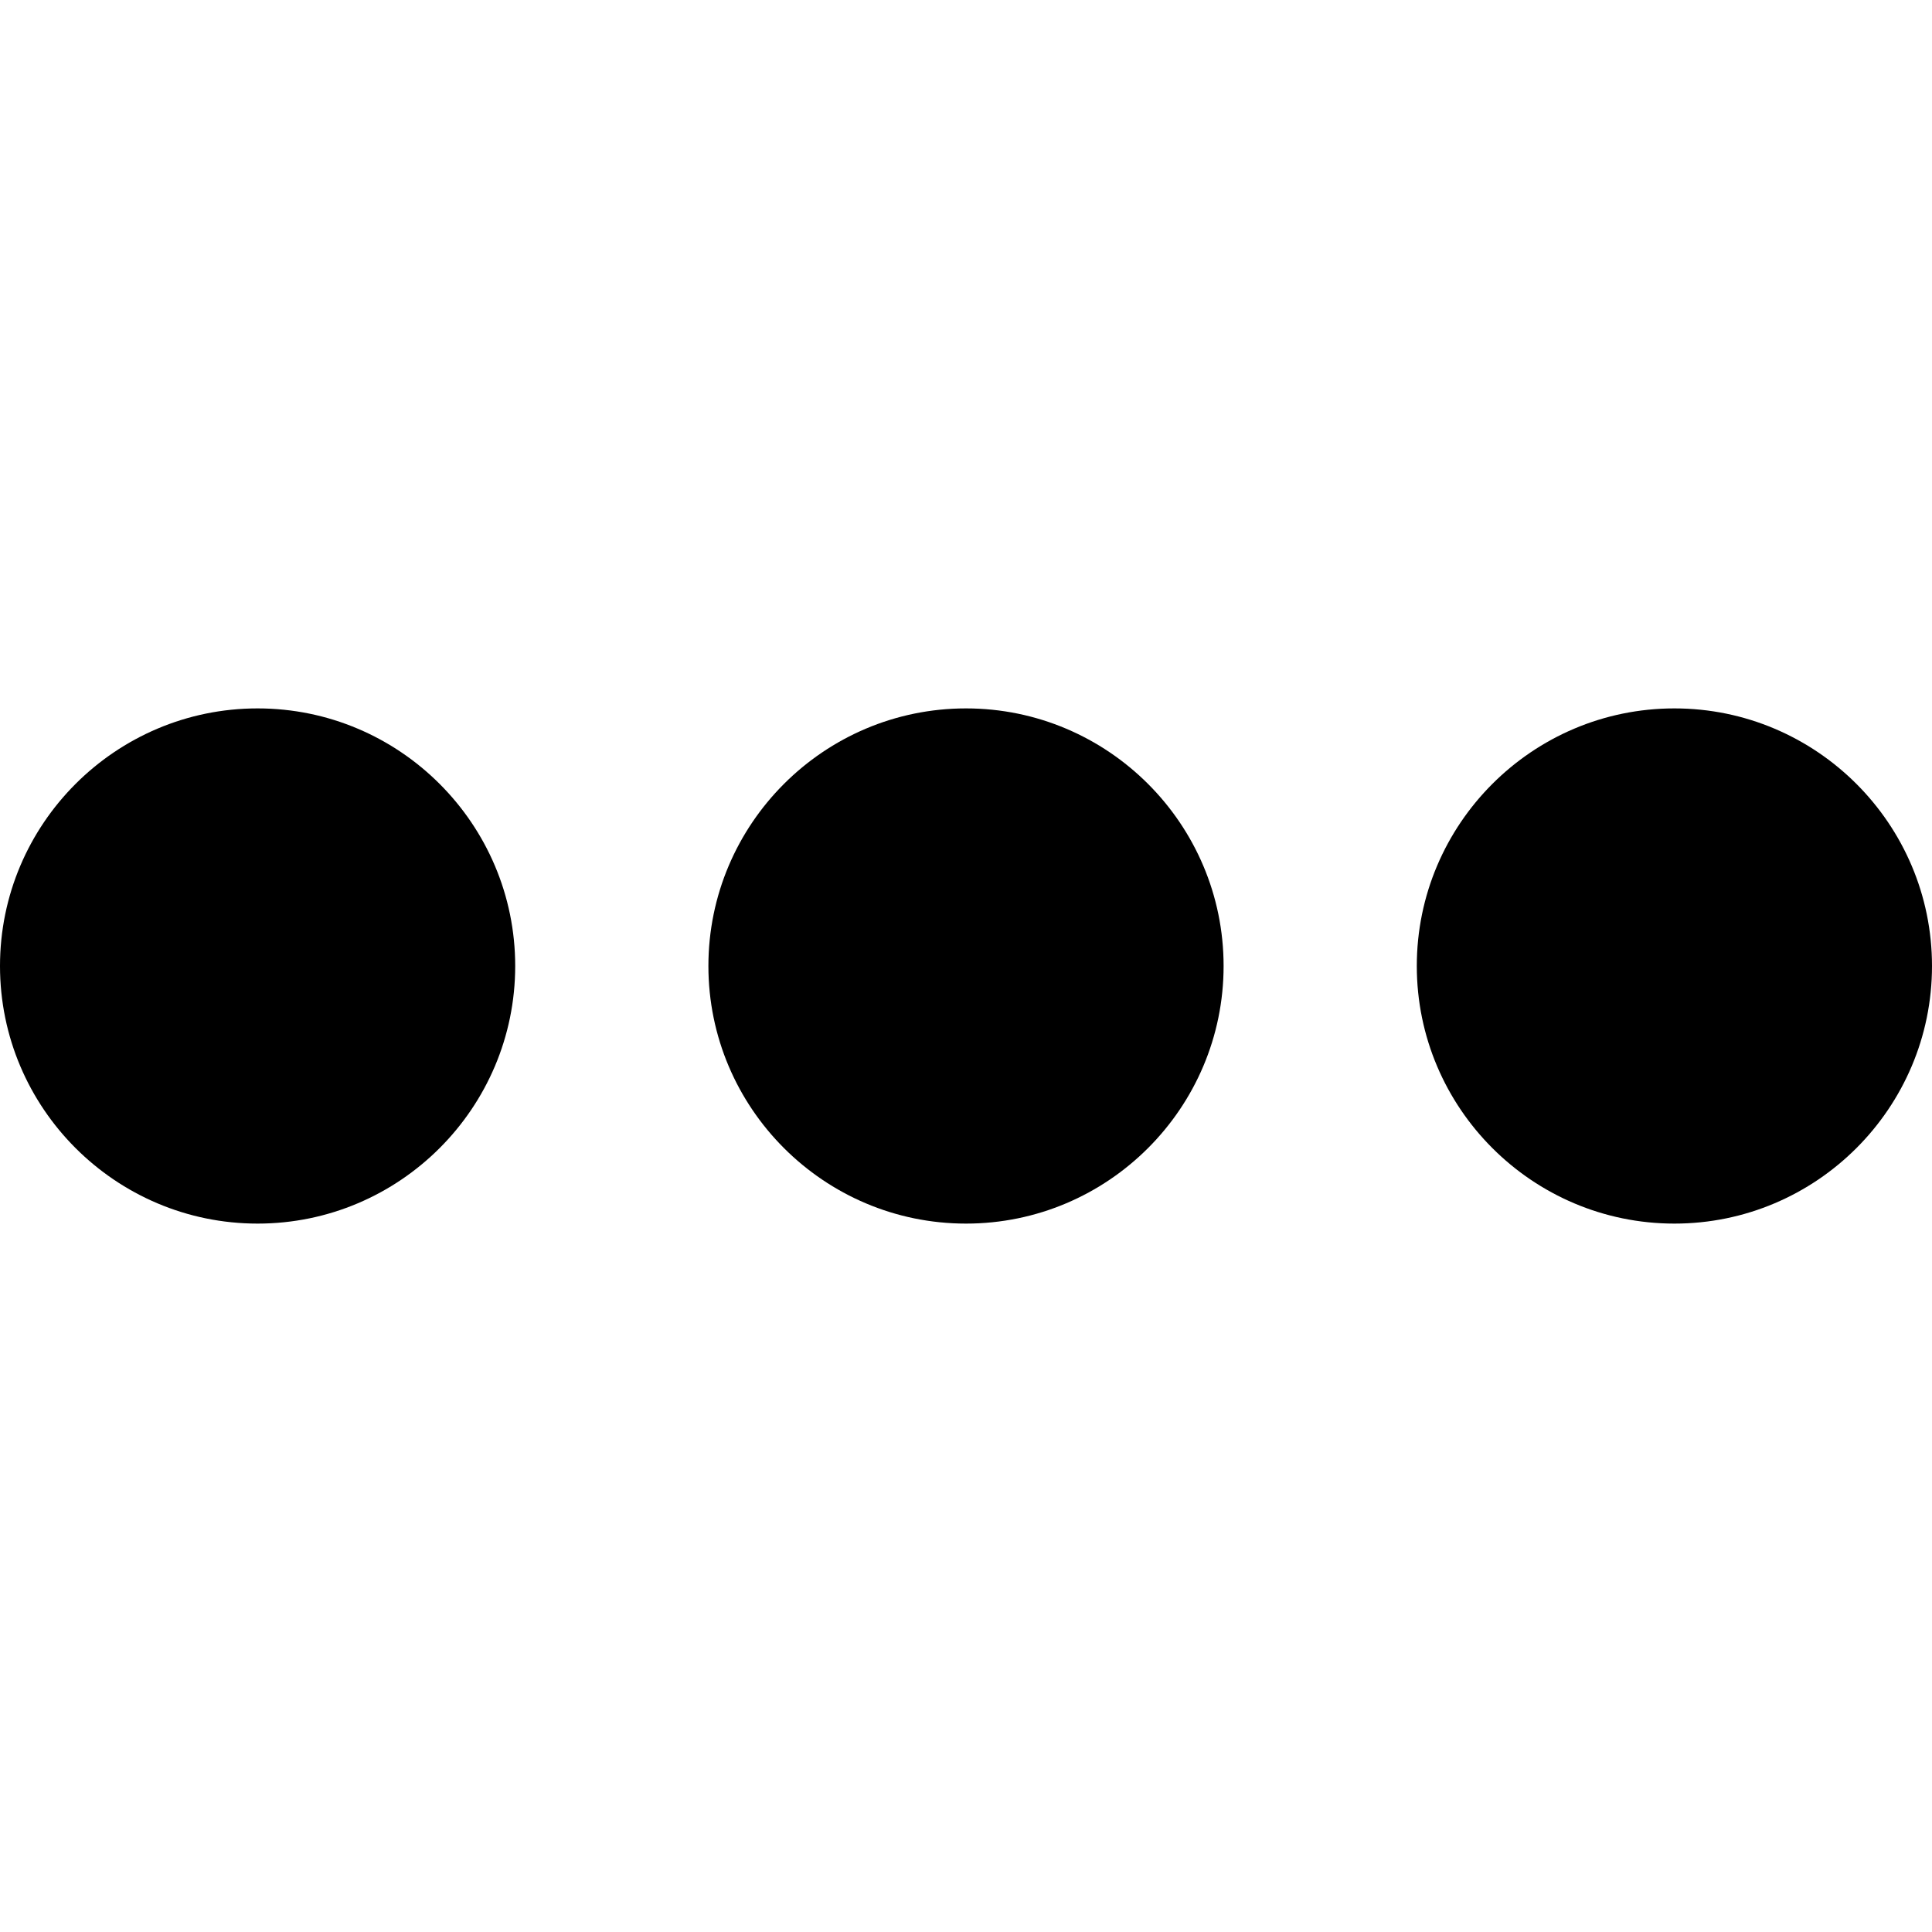
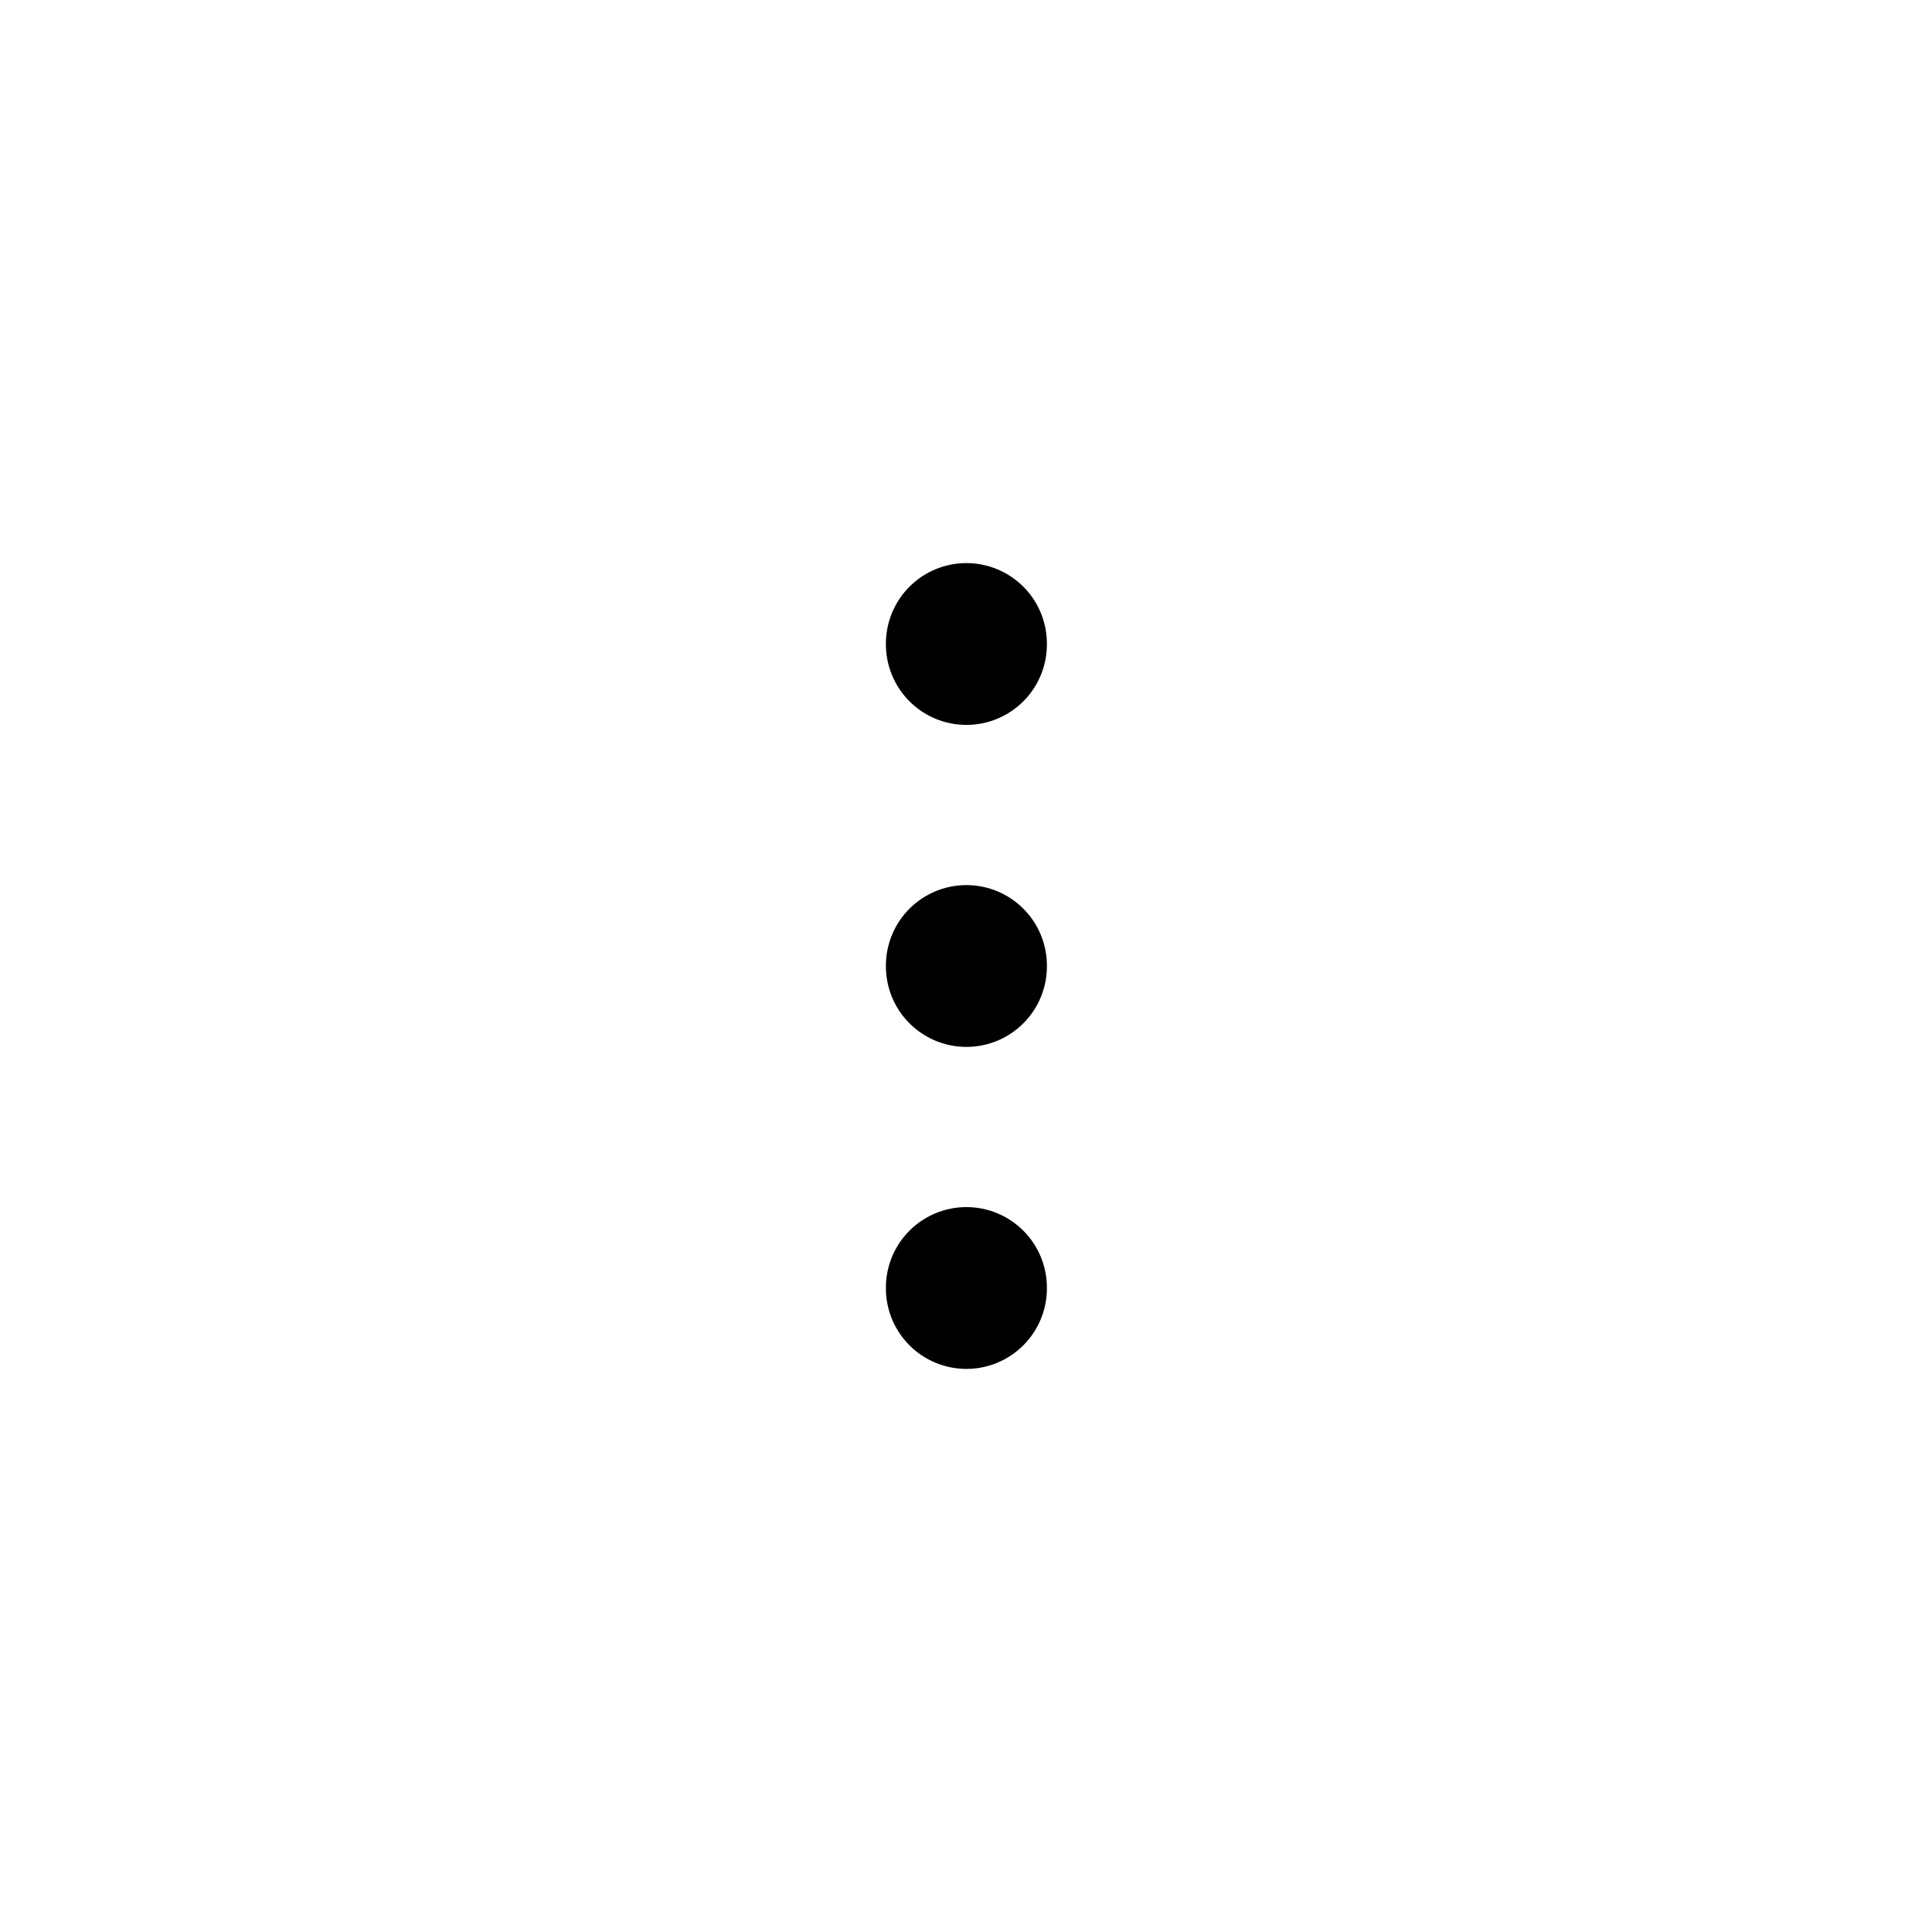
- <svg xmlns="http://www.w3.org/2000/svg" version="1.1" id="Capa_1" x="0px" y="0px" viewBox="0 0 60 60" style="enable-background:new 0 0 60 60;" xml:space="preserve">
-   <g>
-     <path d="M8,22c-4.411,0-8,3.589-8,8s3.589,8,8,8s8-3.589,8-8S12.411,22,8,22z" />
-     <path d="M52,22c-4.411,0-8,3.589-8,8s3.589,8,8,8s8-3.589,8-8S56.411,22,52,22z" />
-     <path d="M30,22c-4.411,0-8,3.589-8,8s3.589,8,8,8s8-3.589,8-8S34.411,22,30,22z" />
-   </g>
-   <g>
- </g>
-   <g>
- </g>
-   <g>
- </g>
-   <g>
- </g>
-   <g>
- </g>
-   <g>
- </g>
-   <g>
- </g>
-   <g>
- </g>
-   <g>
- </g>
-   <g>
- </g>
-   <g>
- </g>
-   <g>
- </g>
-   <g>
- </g>
-   <g>
- </g>
-   <g>
- </g>
+ <svg xmlns="http://www.w3.org/2000/svg" width="24px" height="24px" viewBox="0 0 24 24" fill="none">
+   <path stroke="currentColor" stroke-linecap="round" stroke-linejoin="round" stroke-width="2" d="M12.005 11.995v.01m0-4.01v.01m0 7.99v.01" />
</svg>
